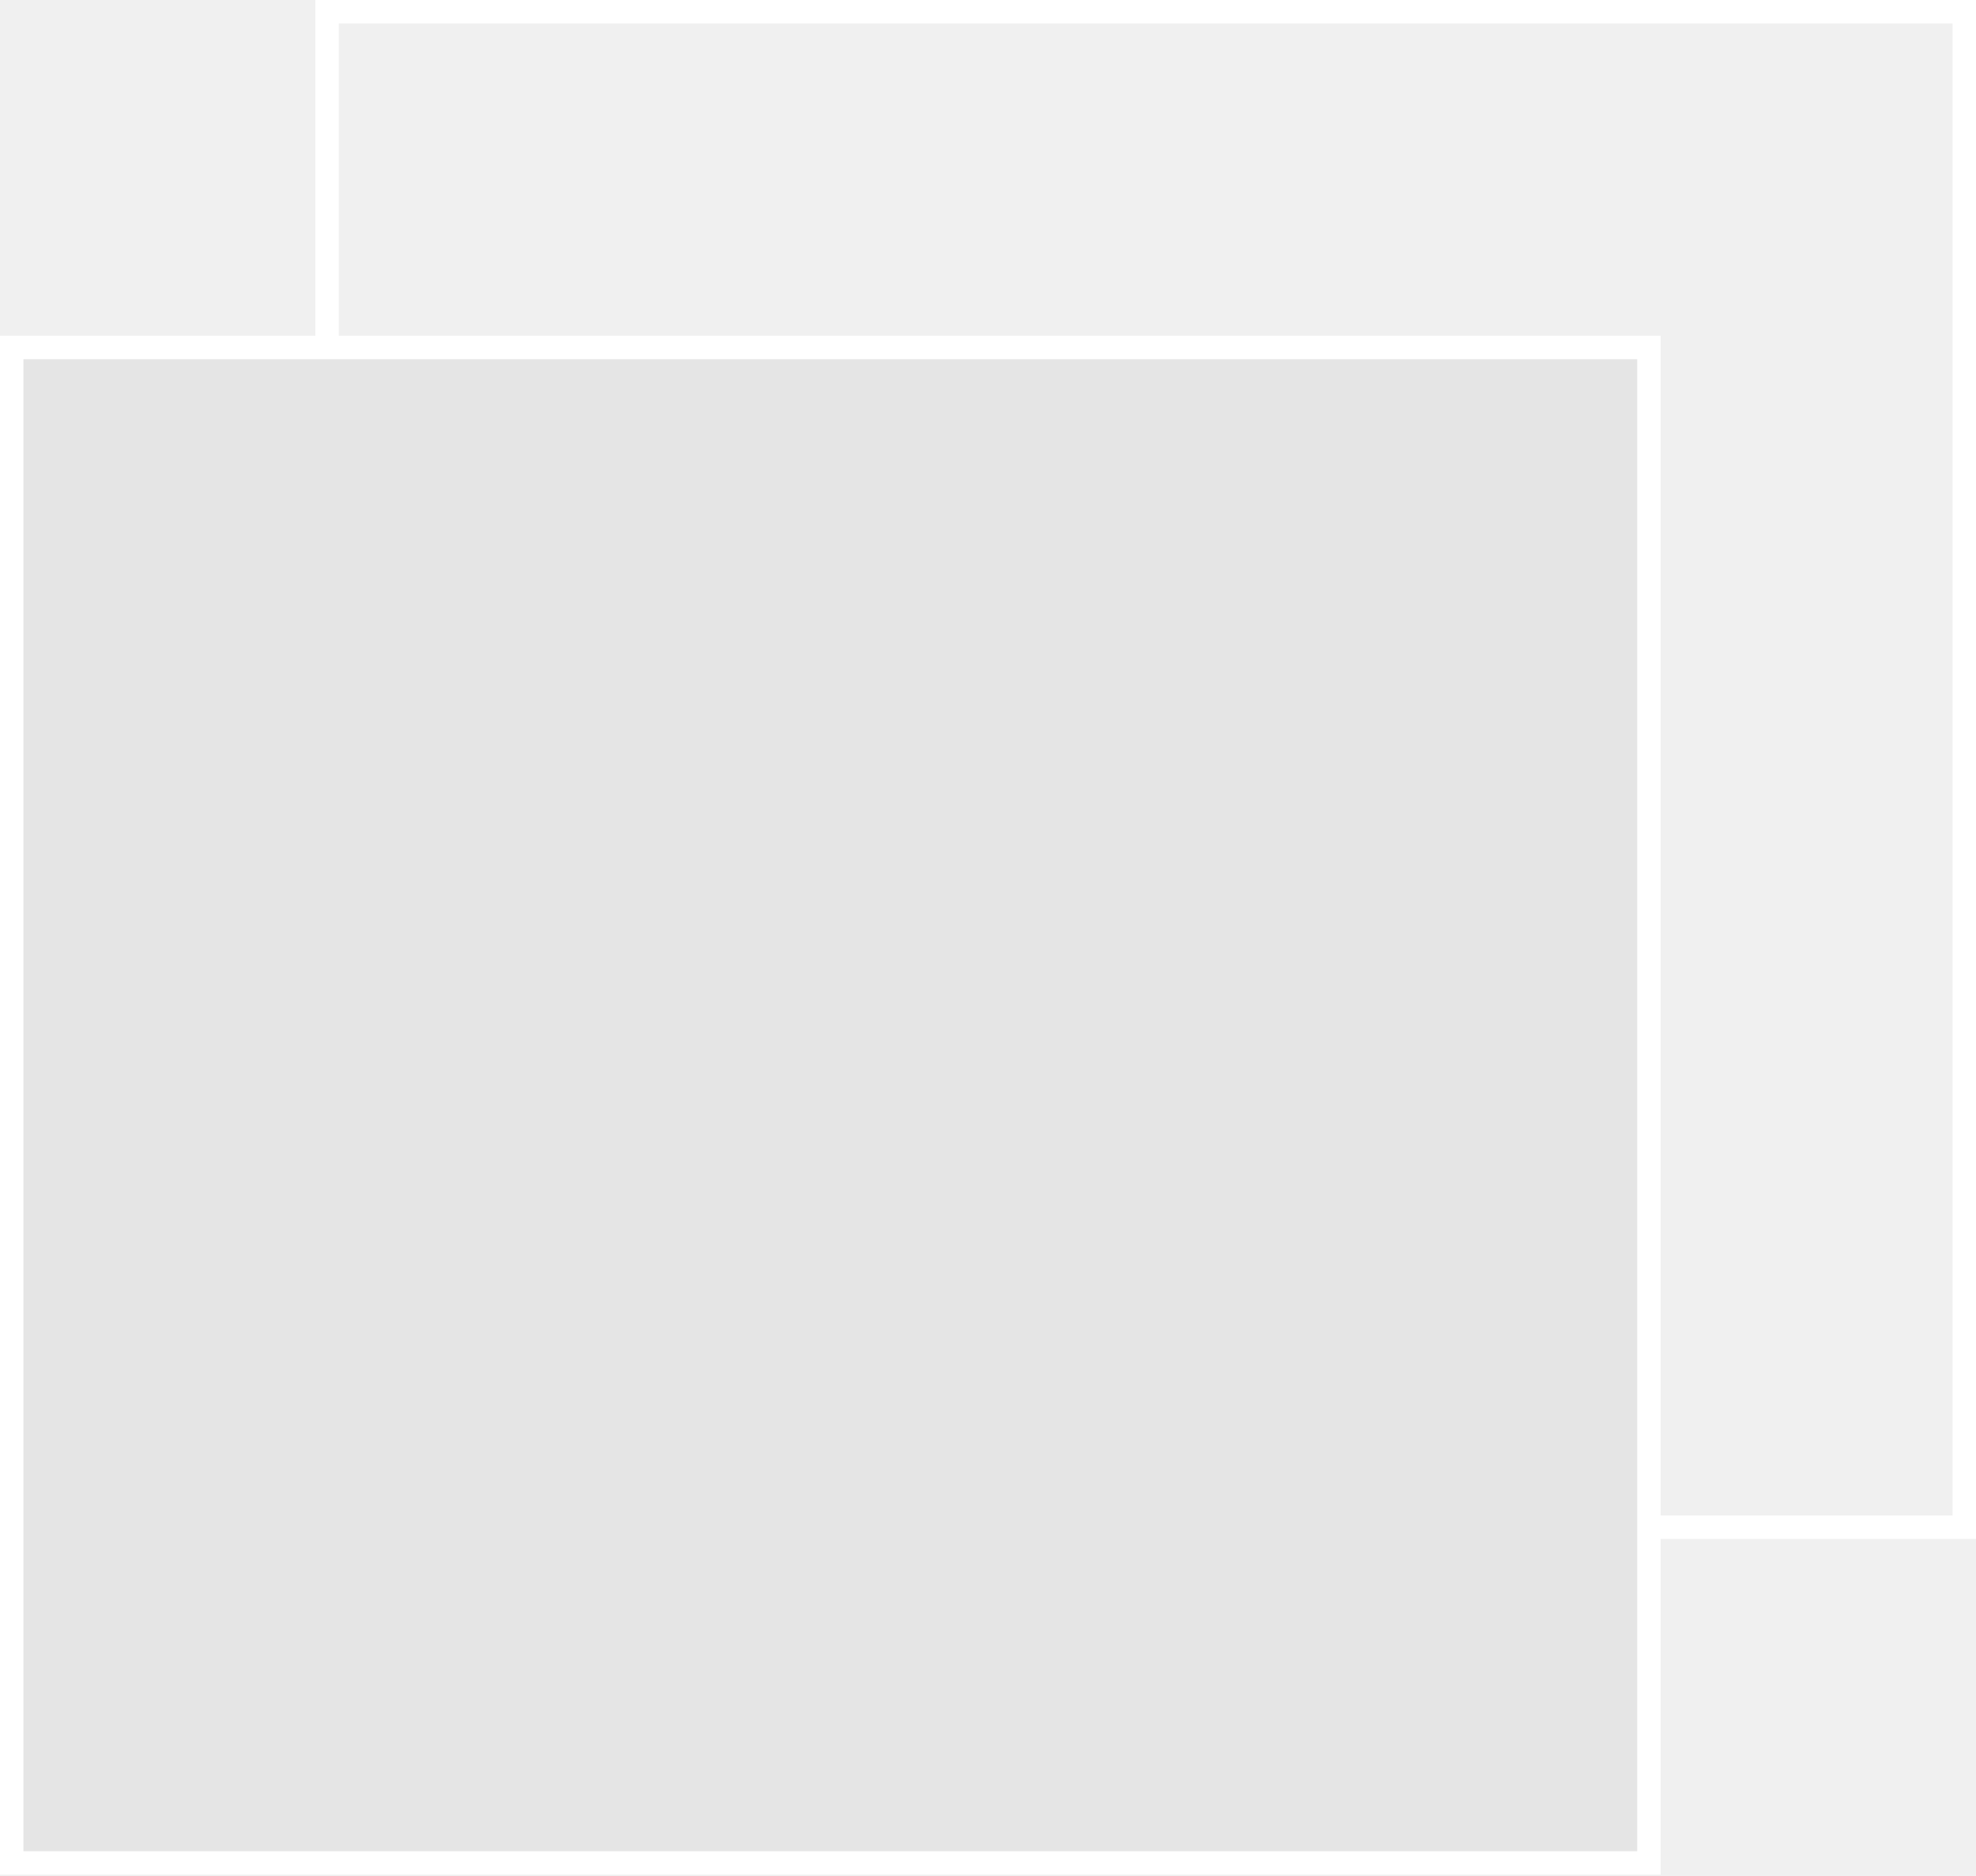
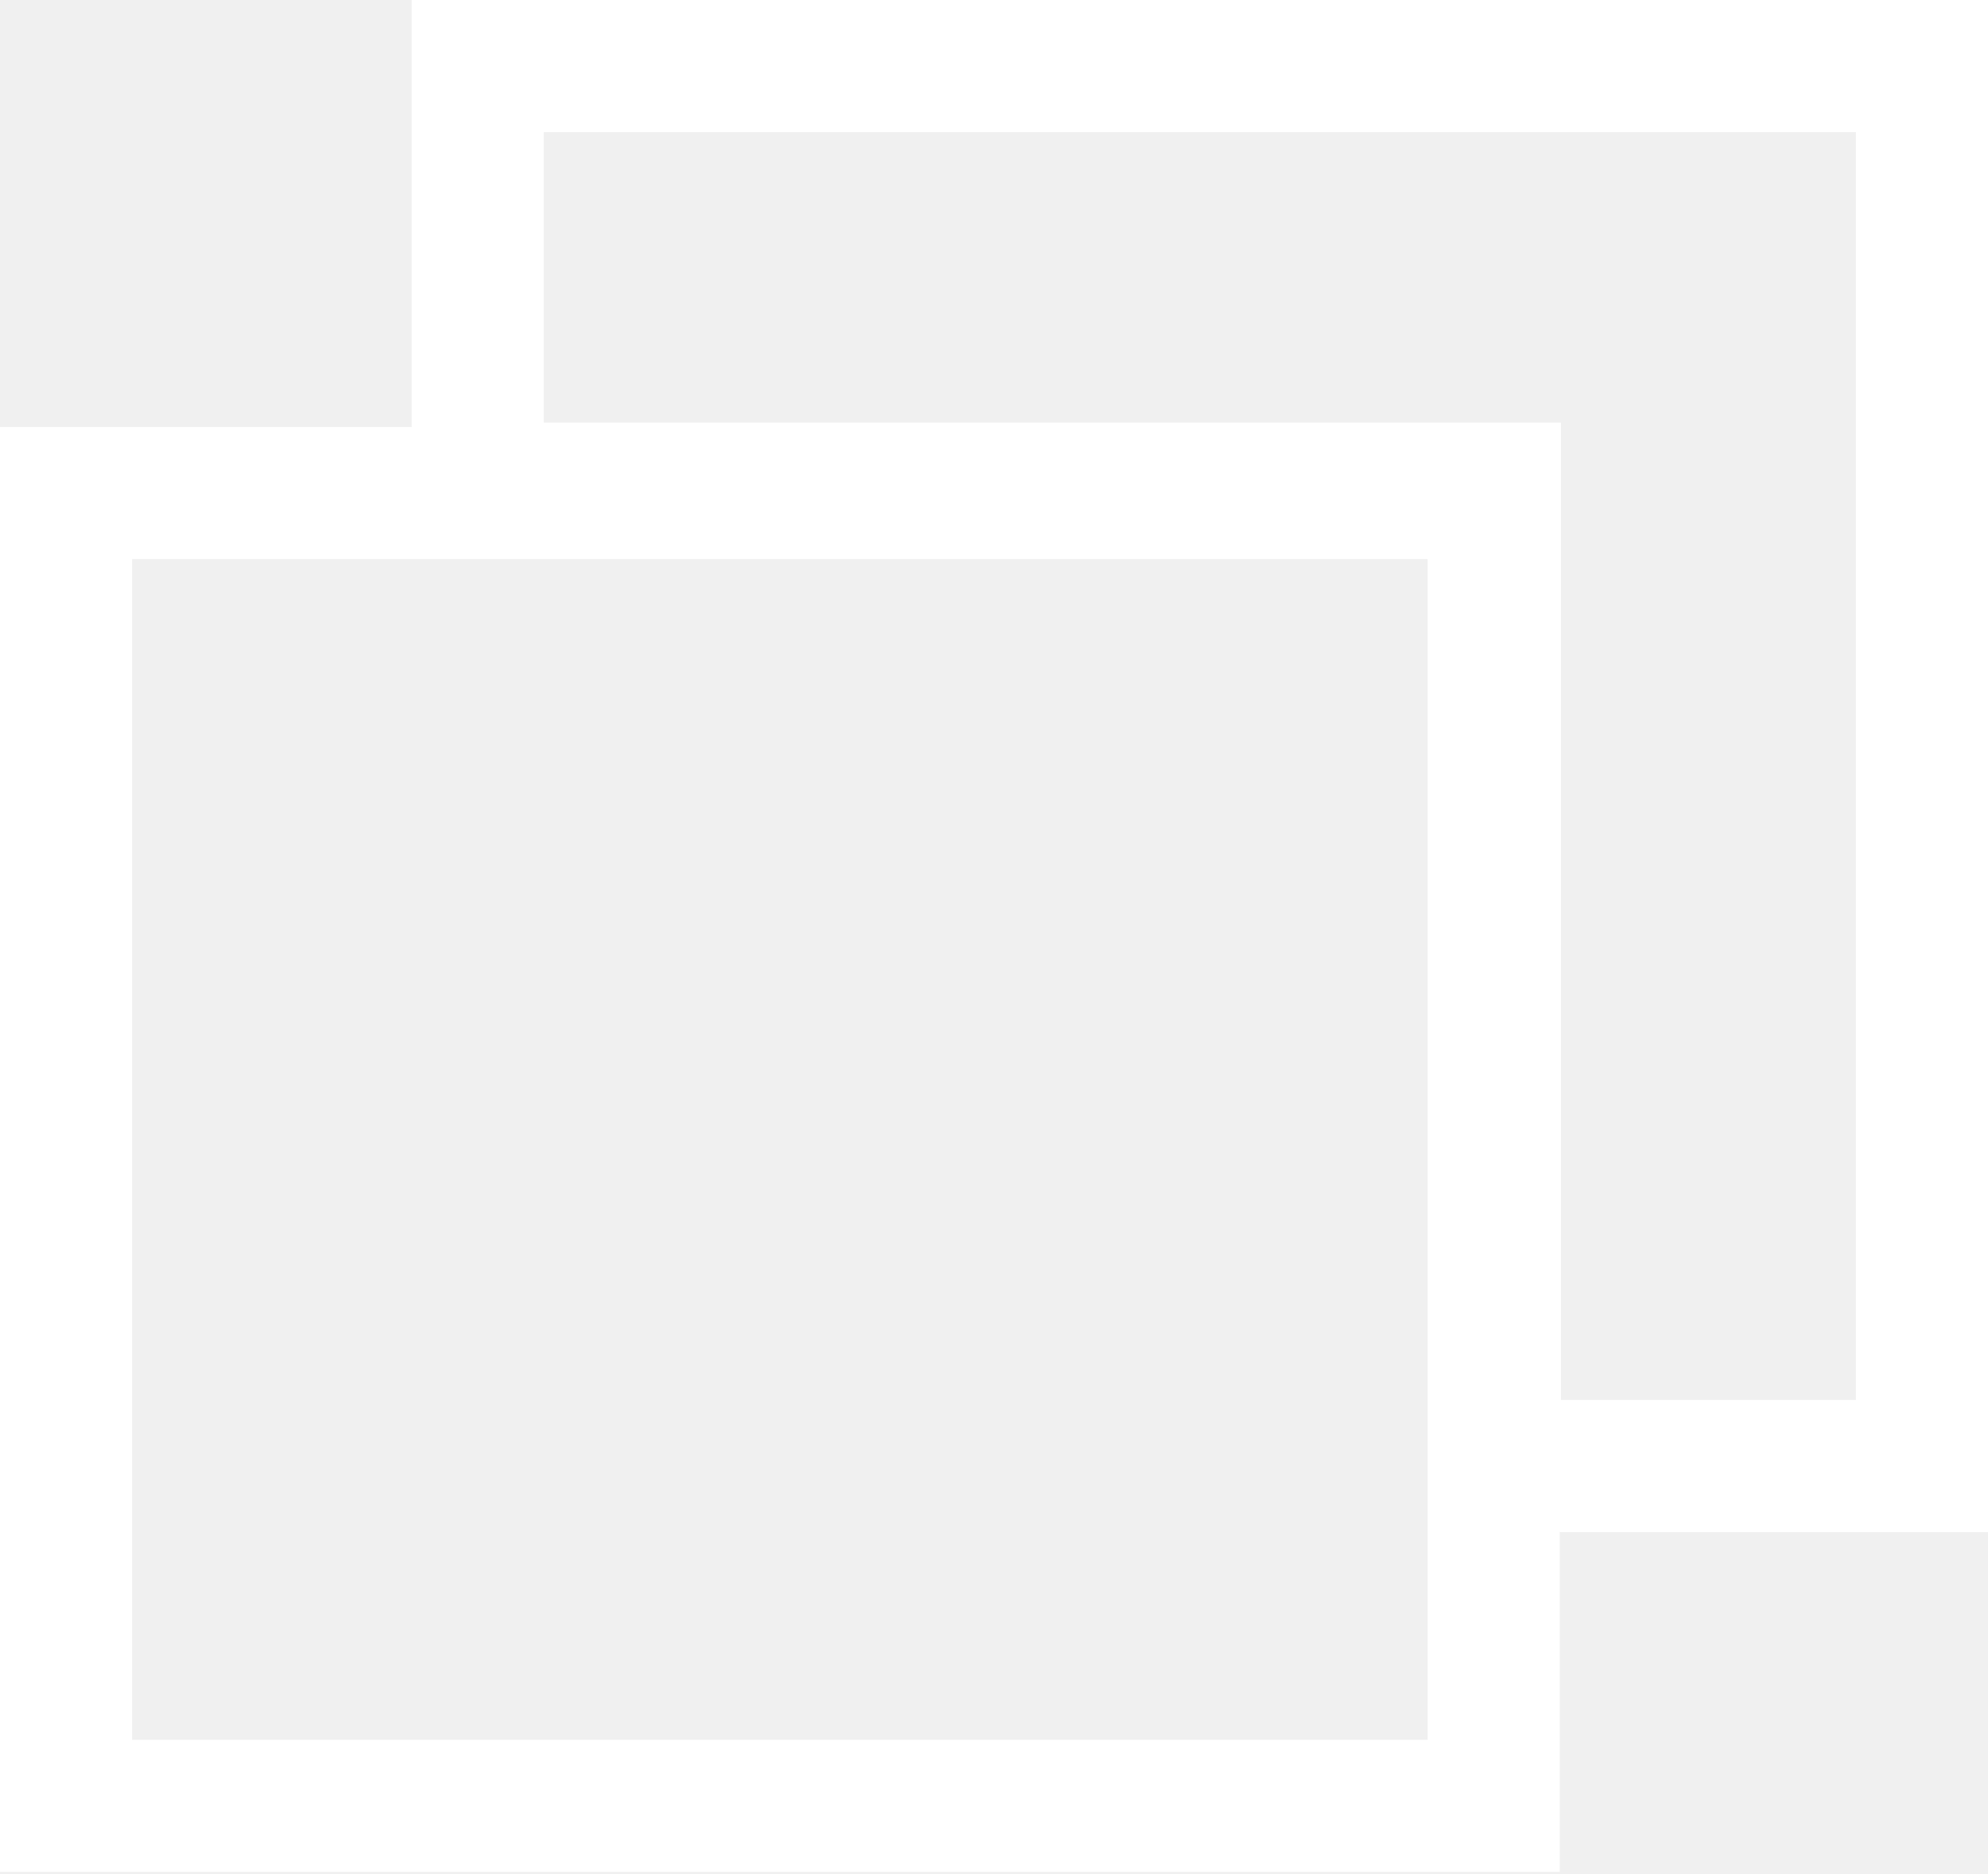
- <svg xmlns="http://www.w3.org/2000/svg" width="843" height="800" viewBox="0 0 843 800" fill="none">
-   <rect x="139.533" y="5" width="698.467" height="646.39" stroke="white" stroke-width="10" />
-   <rect x="5" y="148.212" width="698.467" height="646.39" fill="#E5E5E5" stroke="white" stroke-width="10" />
+ <svg xmlns="http://www.w3.org/2000/svg" width="903" height="851" viewBox="0 0 903 851" fill="none">
+   <path d="M649 222H217V30H873V666H679V252V222H649Z" stroke="white" stroke-width="60" />
+   <rect x="30" y="224" width="648.467" height="596.39" stroke="white" stroke-width="60" />
</svg>
